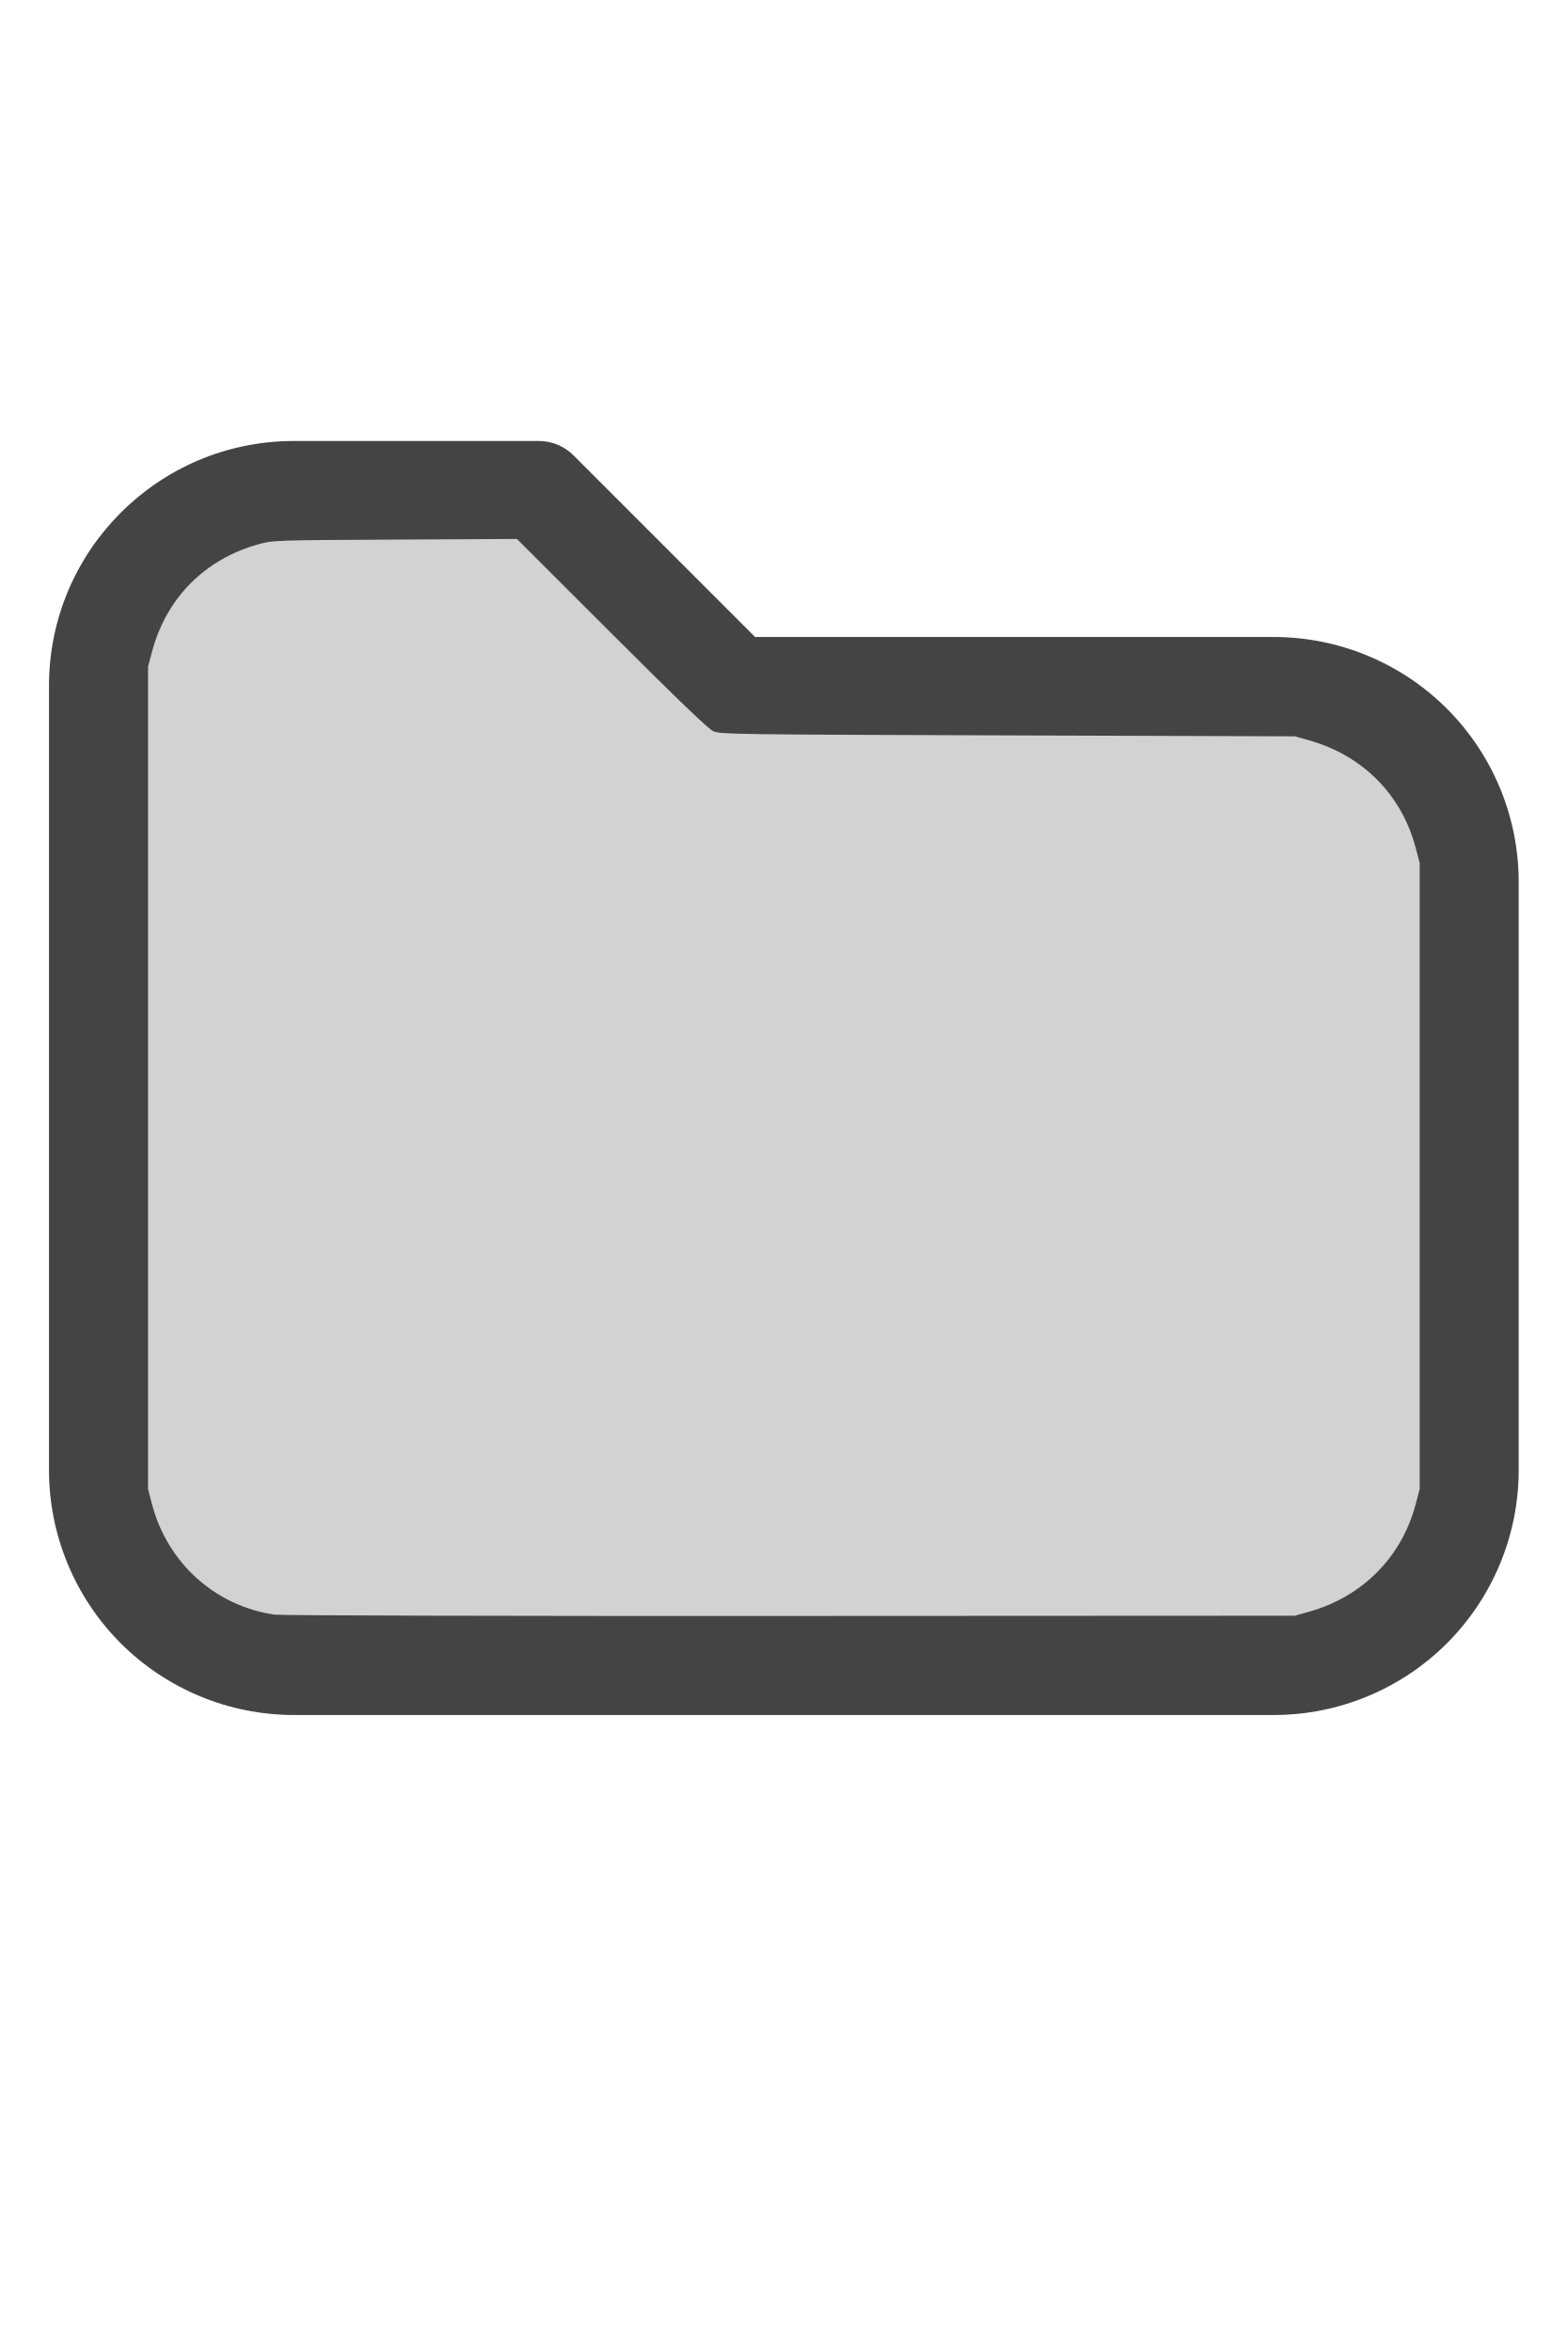
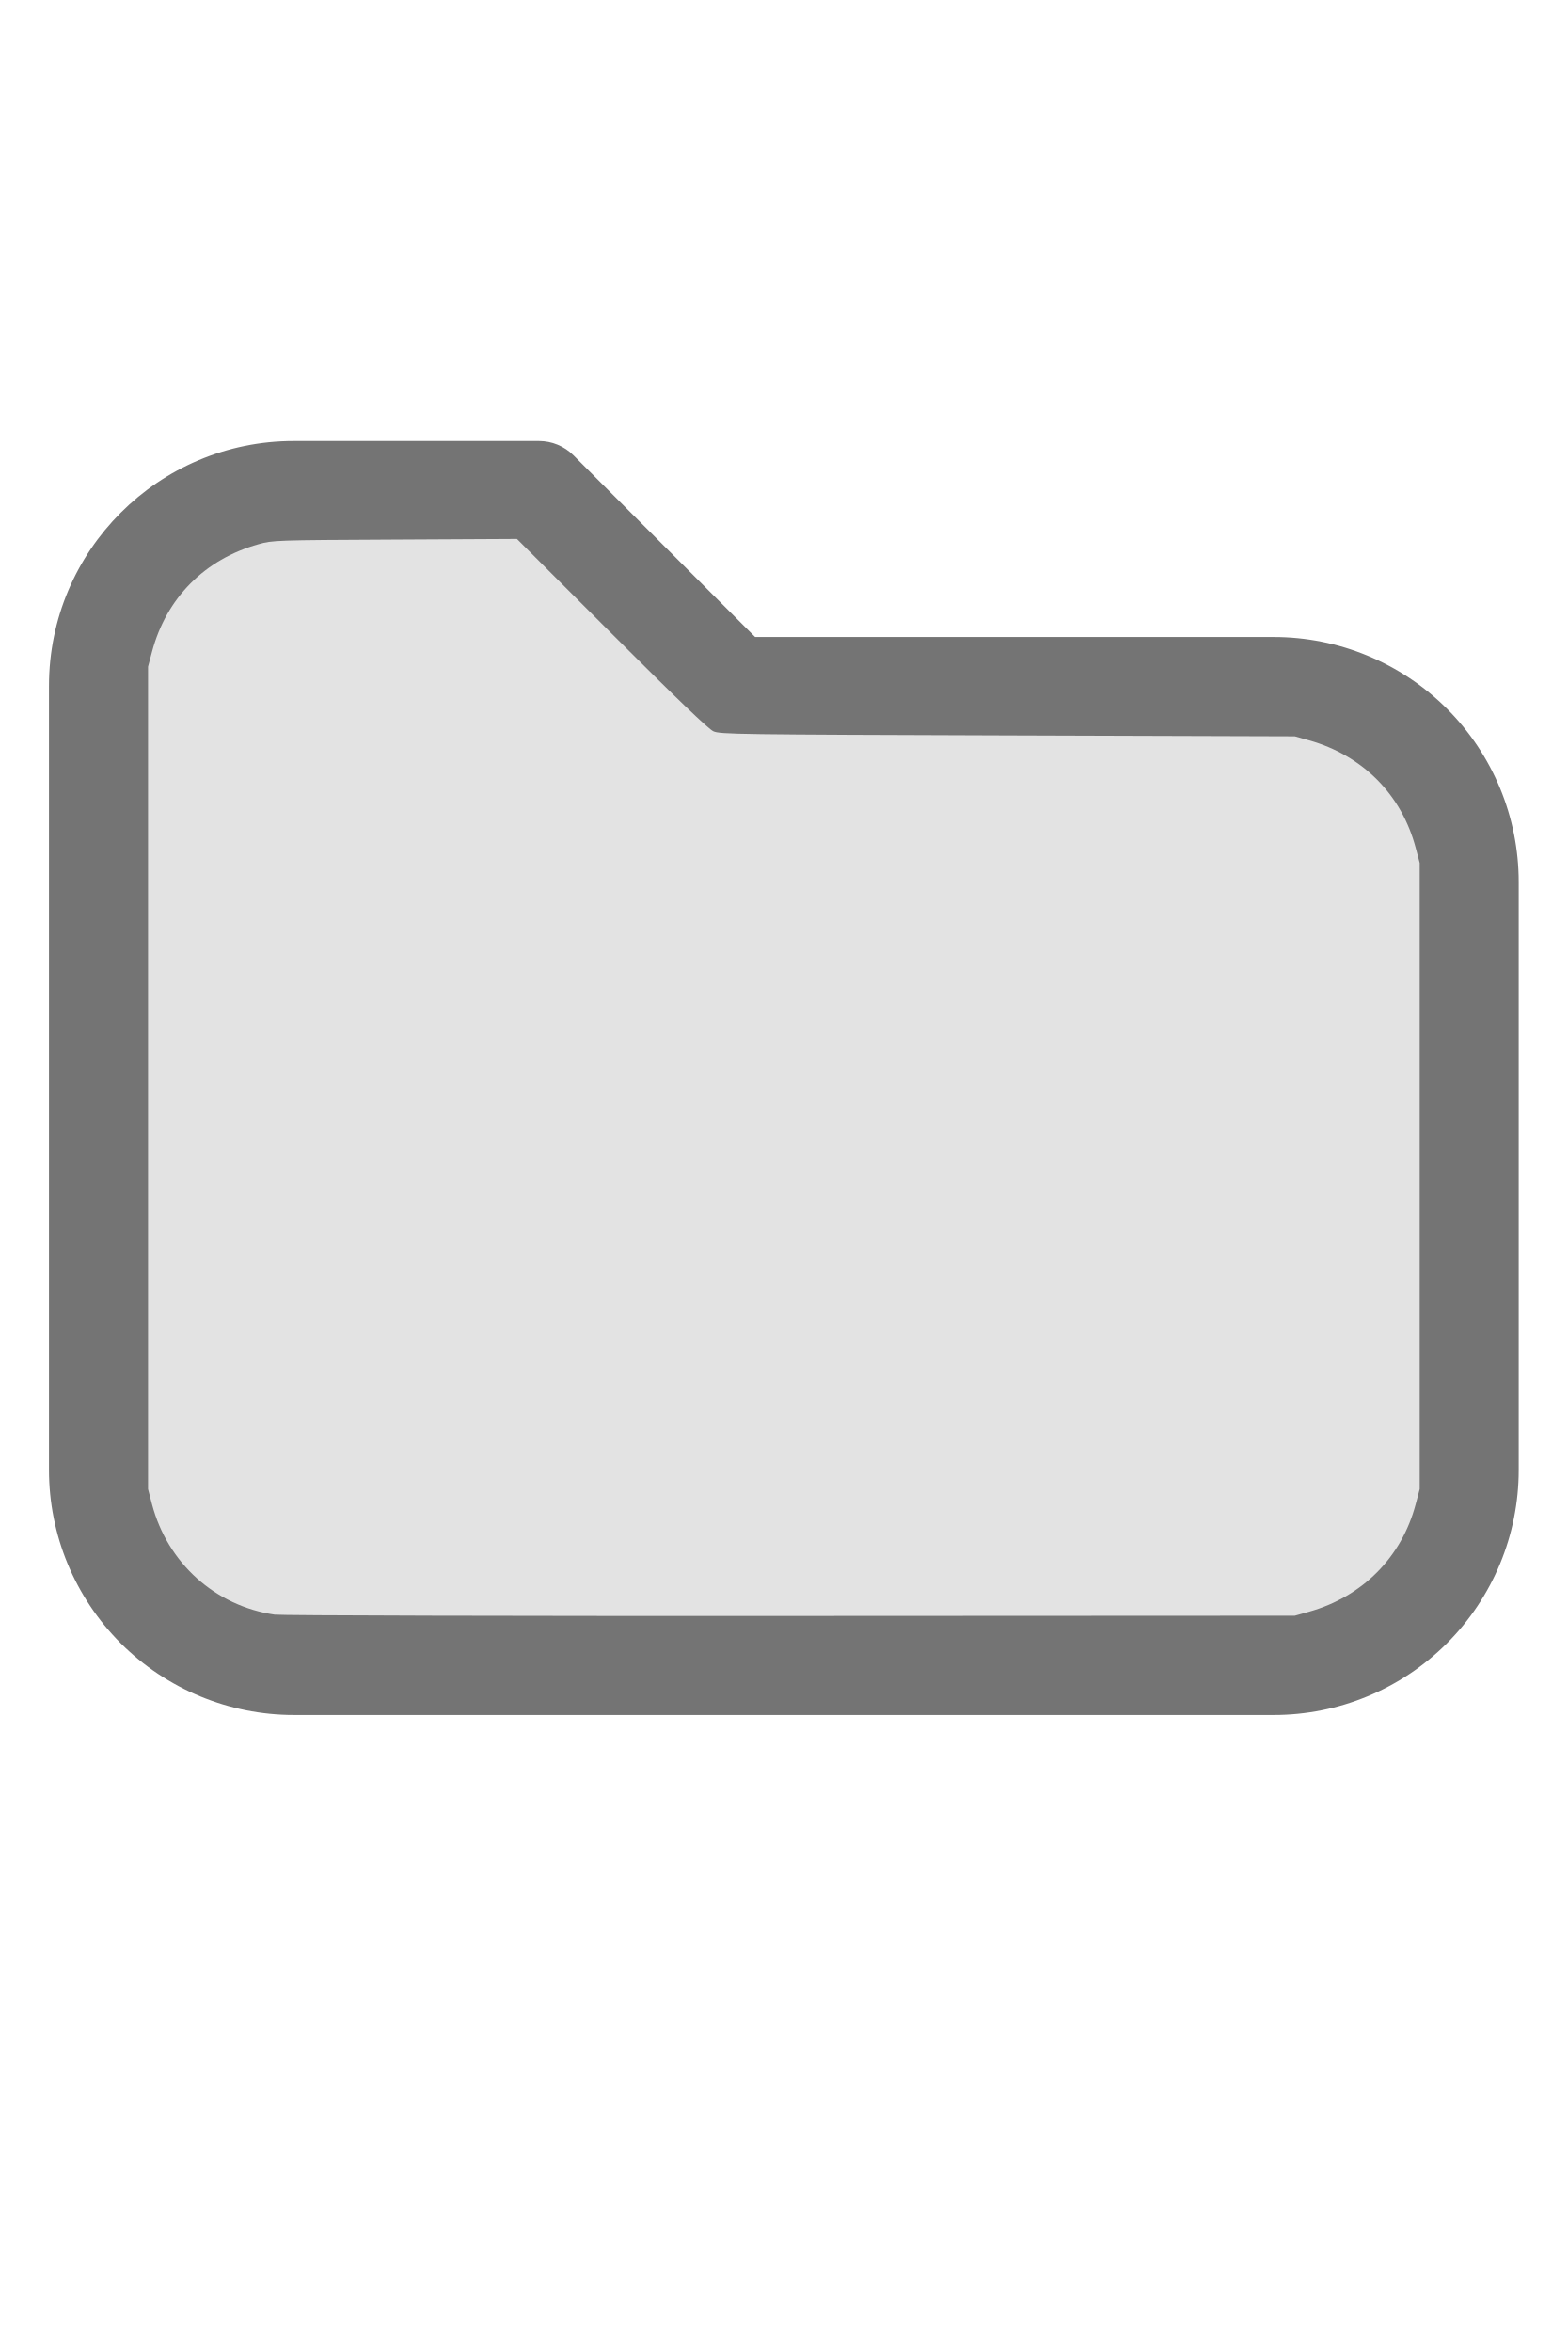
<svg xmlns="http://www.w3.org/2000/svg" version="1.1" width="16" height="24" viewBox="0 0 32 32" xml:space="preserve">
-   <g style="fill:#444444;">
+   <g style="fill:#747474;">
    <path d="M1,5.998l-0,16.002c-0,1.326 0.527,2.598 1.464,3.536c0.938,0.937 2.21,1.464 3.536,1.464c5.322,0 14.678,-0 20,0c1.326,0 2.598,-0.527 3.536,-1.464c0.937,-0.938 1.464,-2.21 1.464,-3.536c0,-3.486 0,-8.514 0,-12c0,-1.326 -0.527,-2.598 -1.464,-3.536c-0.938,-0.937 -2.21,-1.464 -3.536,-1.464c-0,0 -10.586,0 -10.586,0c0,-0 -3.707,-3.707 -3.707,-3.707c-0.187,-0.188 -0.442,-0.293 -0.707,-0.293l-5.002,0c-2.76,0 -4.998,2.238 -4.998,4.998Zm2,-0l-0,16.002c-0,0.796 0.316,1.559 0.879,2.121c0.562,0.563 1.325,0.879 2.121,0.879l20,0c0.796,0 1.559,-0.316 2.121,-0.879c0.563,-0.562 0.879,-1.325 0.879,-2.121c0,-3.486 0,-8.514 0,-12c0,-0.796 -0.316,-1.559 -0.879,-2.121c-0.562,-0.563 -1.325,-0.879 -2.121,-0.879c-7.738,0 -11,0 -11,0c-0.265,0 -0.52,-0.105 -0.707,-0.293c-0,0 -3.707,-3.707 -3.707,-3.707c-0,0 -4.588,0 -4.588,0c-1.656,0 -2.998,1.342 -2.998,2.998Z" />
  </g>
-   <g style="fill:#D2D2D2;stroke-width:0;">
+   <g style="fill:#E3E3E3;stroke-width:0;">
    <path d="M 5.606,24.952 C 4.392,24.775 3.42,23.9 3.103,22.699 L 3.022,22.389 V 13.998 5.606 L 3.104,5.298 C 3.396,4.203 4.18,3.412 5.279,3.106 5.565,3.026 5.615,3.024 8.061,3.012 l 2.491,-0.013 1.932,1.93 c 1.344,1.343 1.976,1.95 2.078,1.995 0.137,0.062 0.474,0.066 6.007,0.084 l 5.861,0.019 0.291,0.082 c 1.095,0.308 1.89,1.109 2.176,2.193 l 0.082,0.309 V 16 22.389 l -0.082,0.309 c -0.284,1.079 -1.086,1.888 -2.176,2.194 l -0.291,0.082 -10.303,0.005 c -5.7,0.003 -10.4,-0.009 -10.521,-0.027 z" />
  </g>
</svg>
